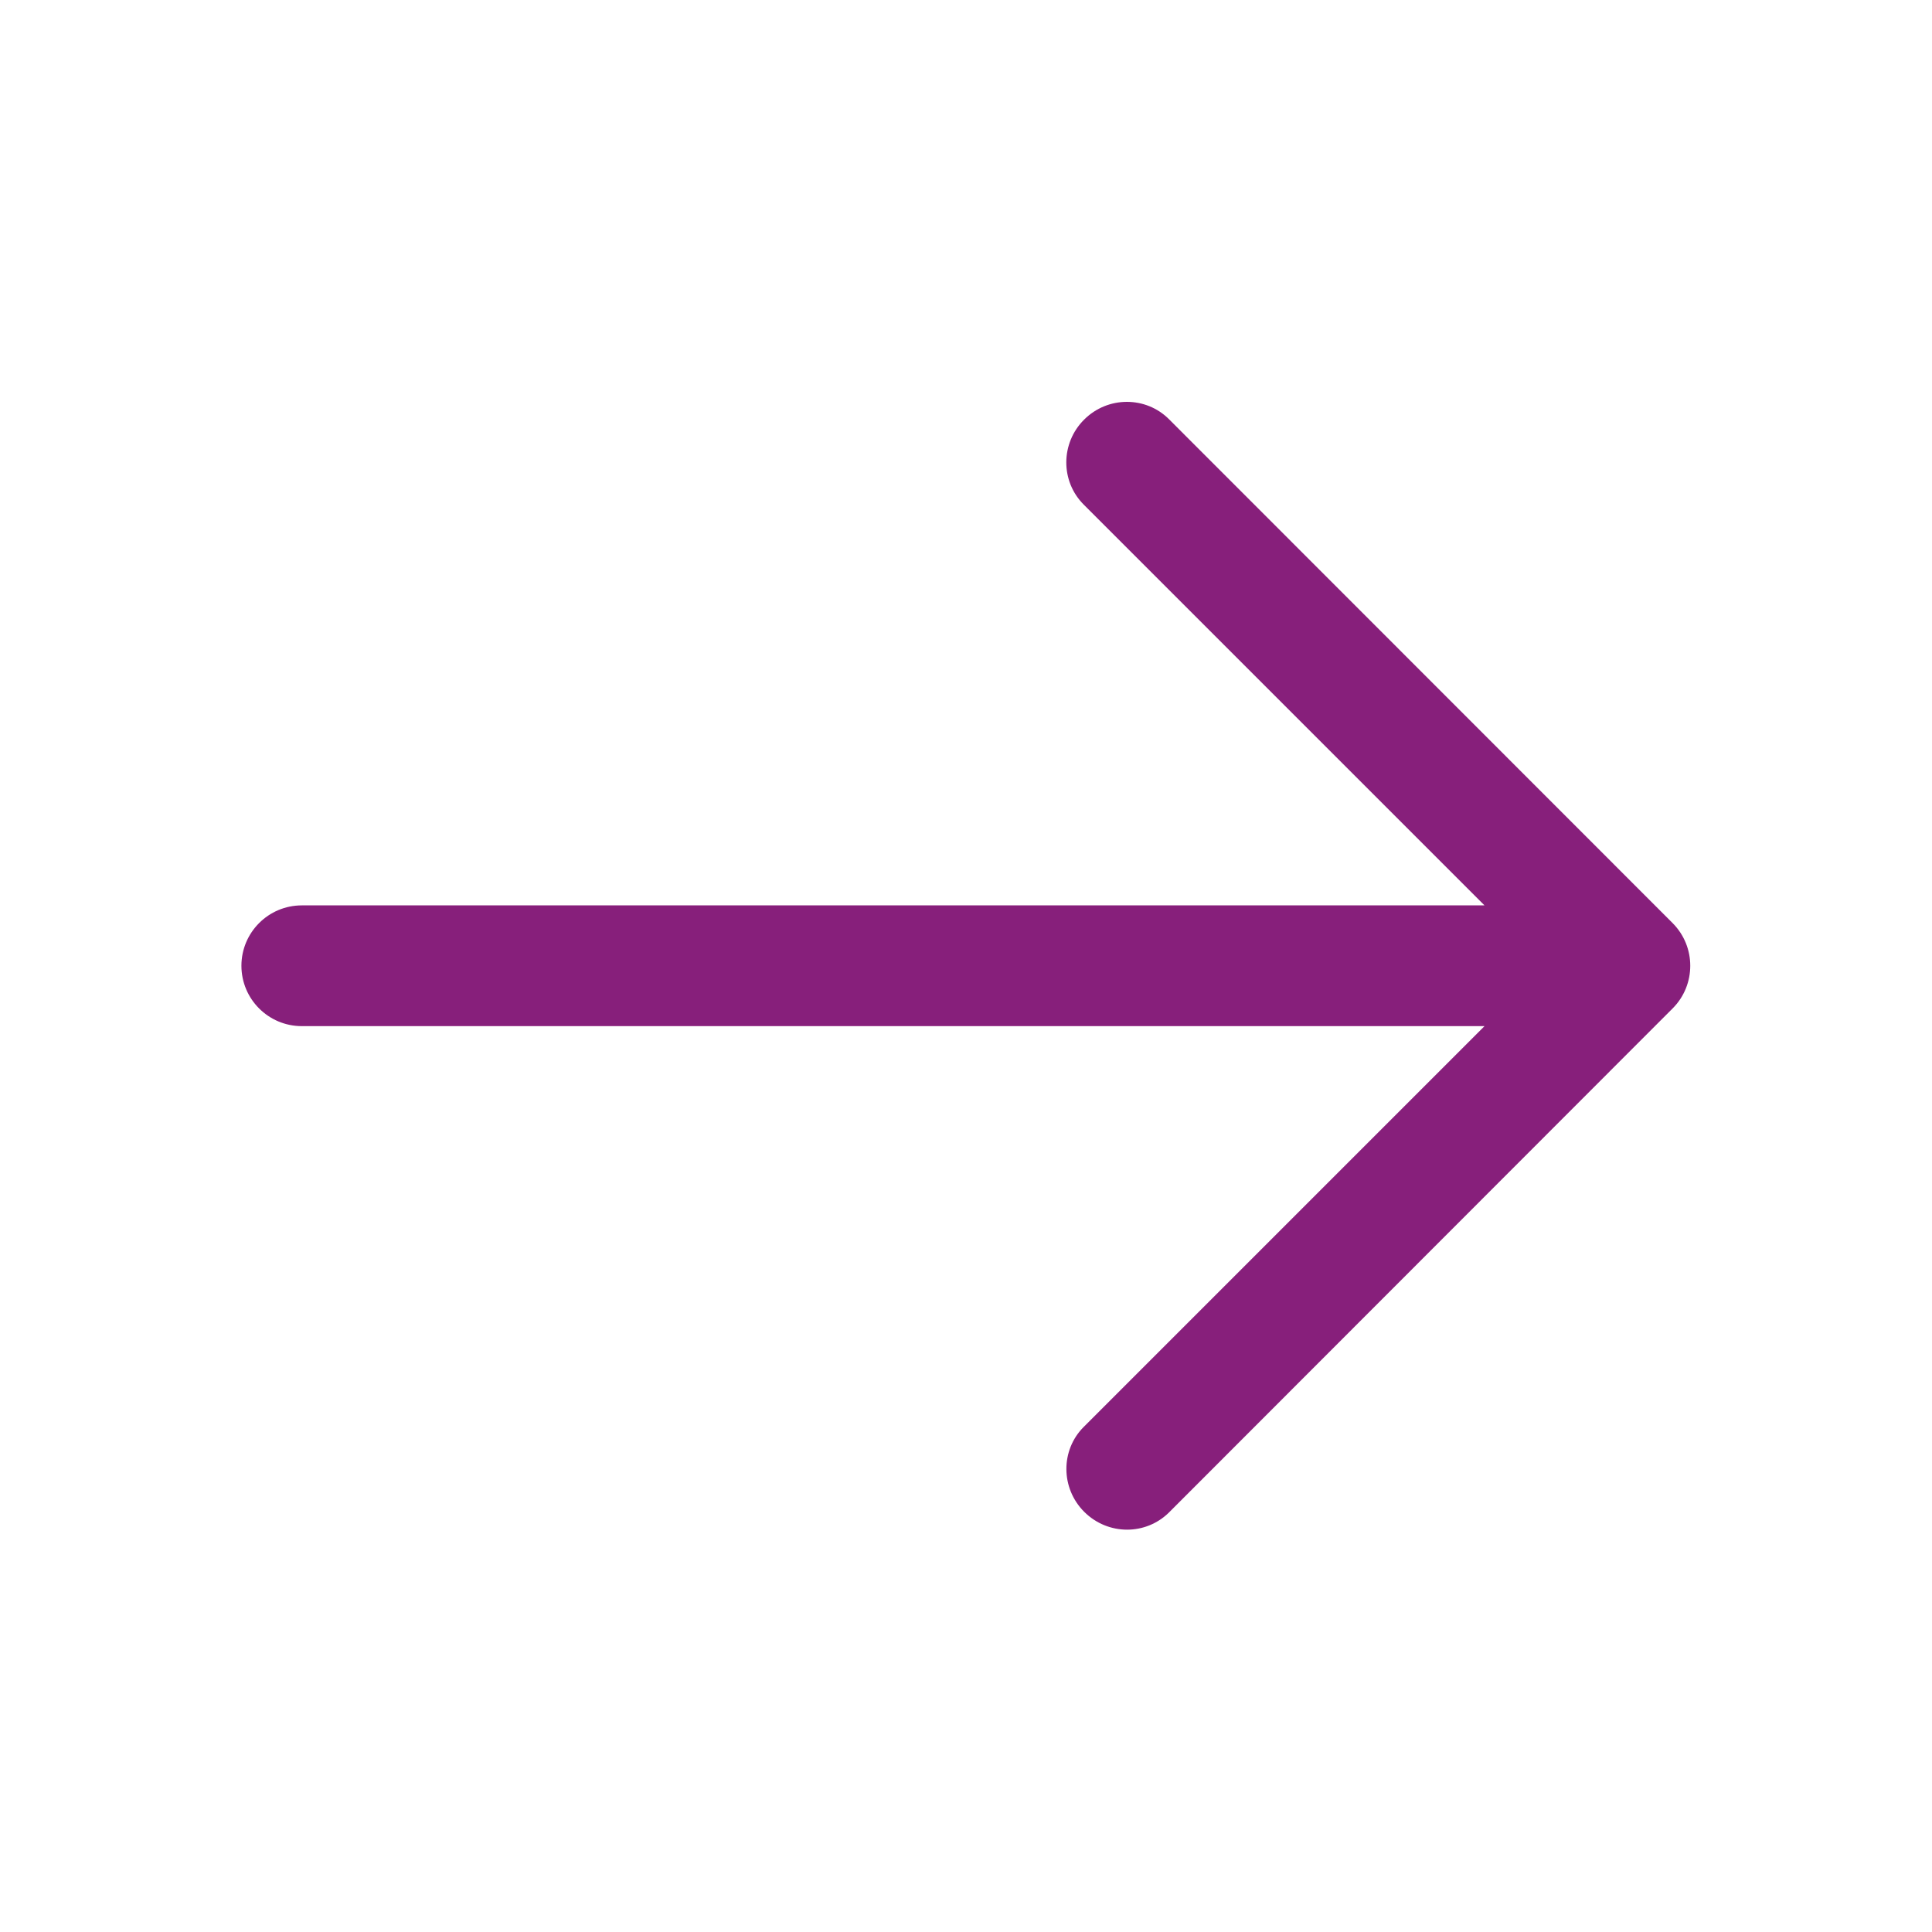
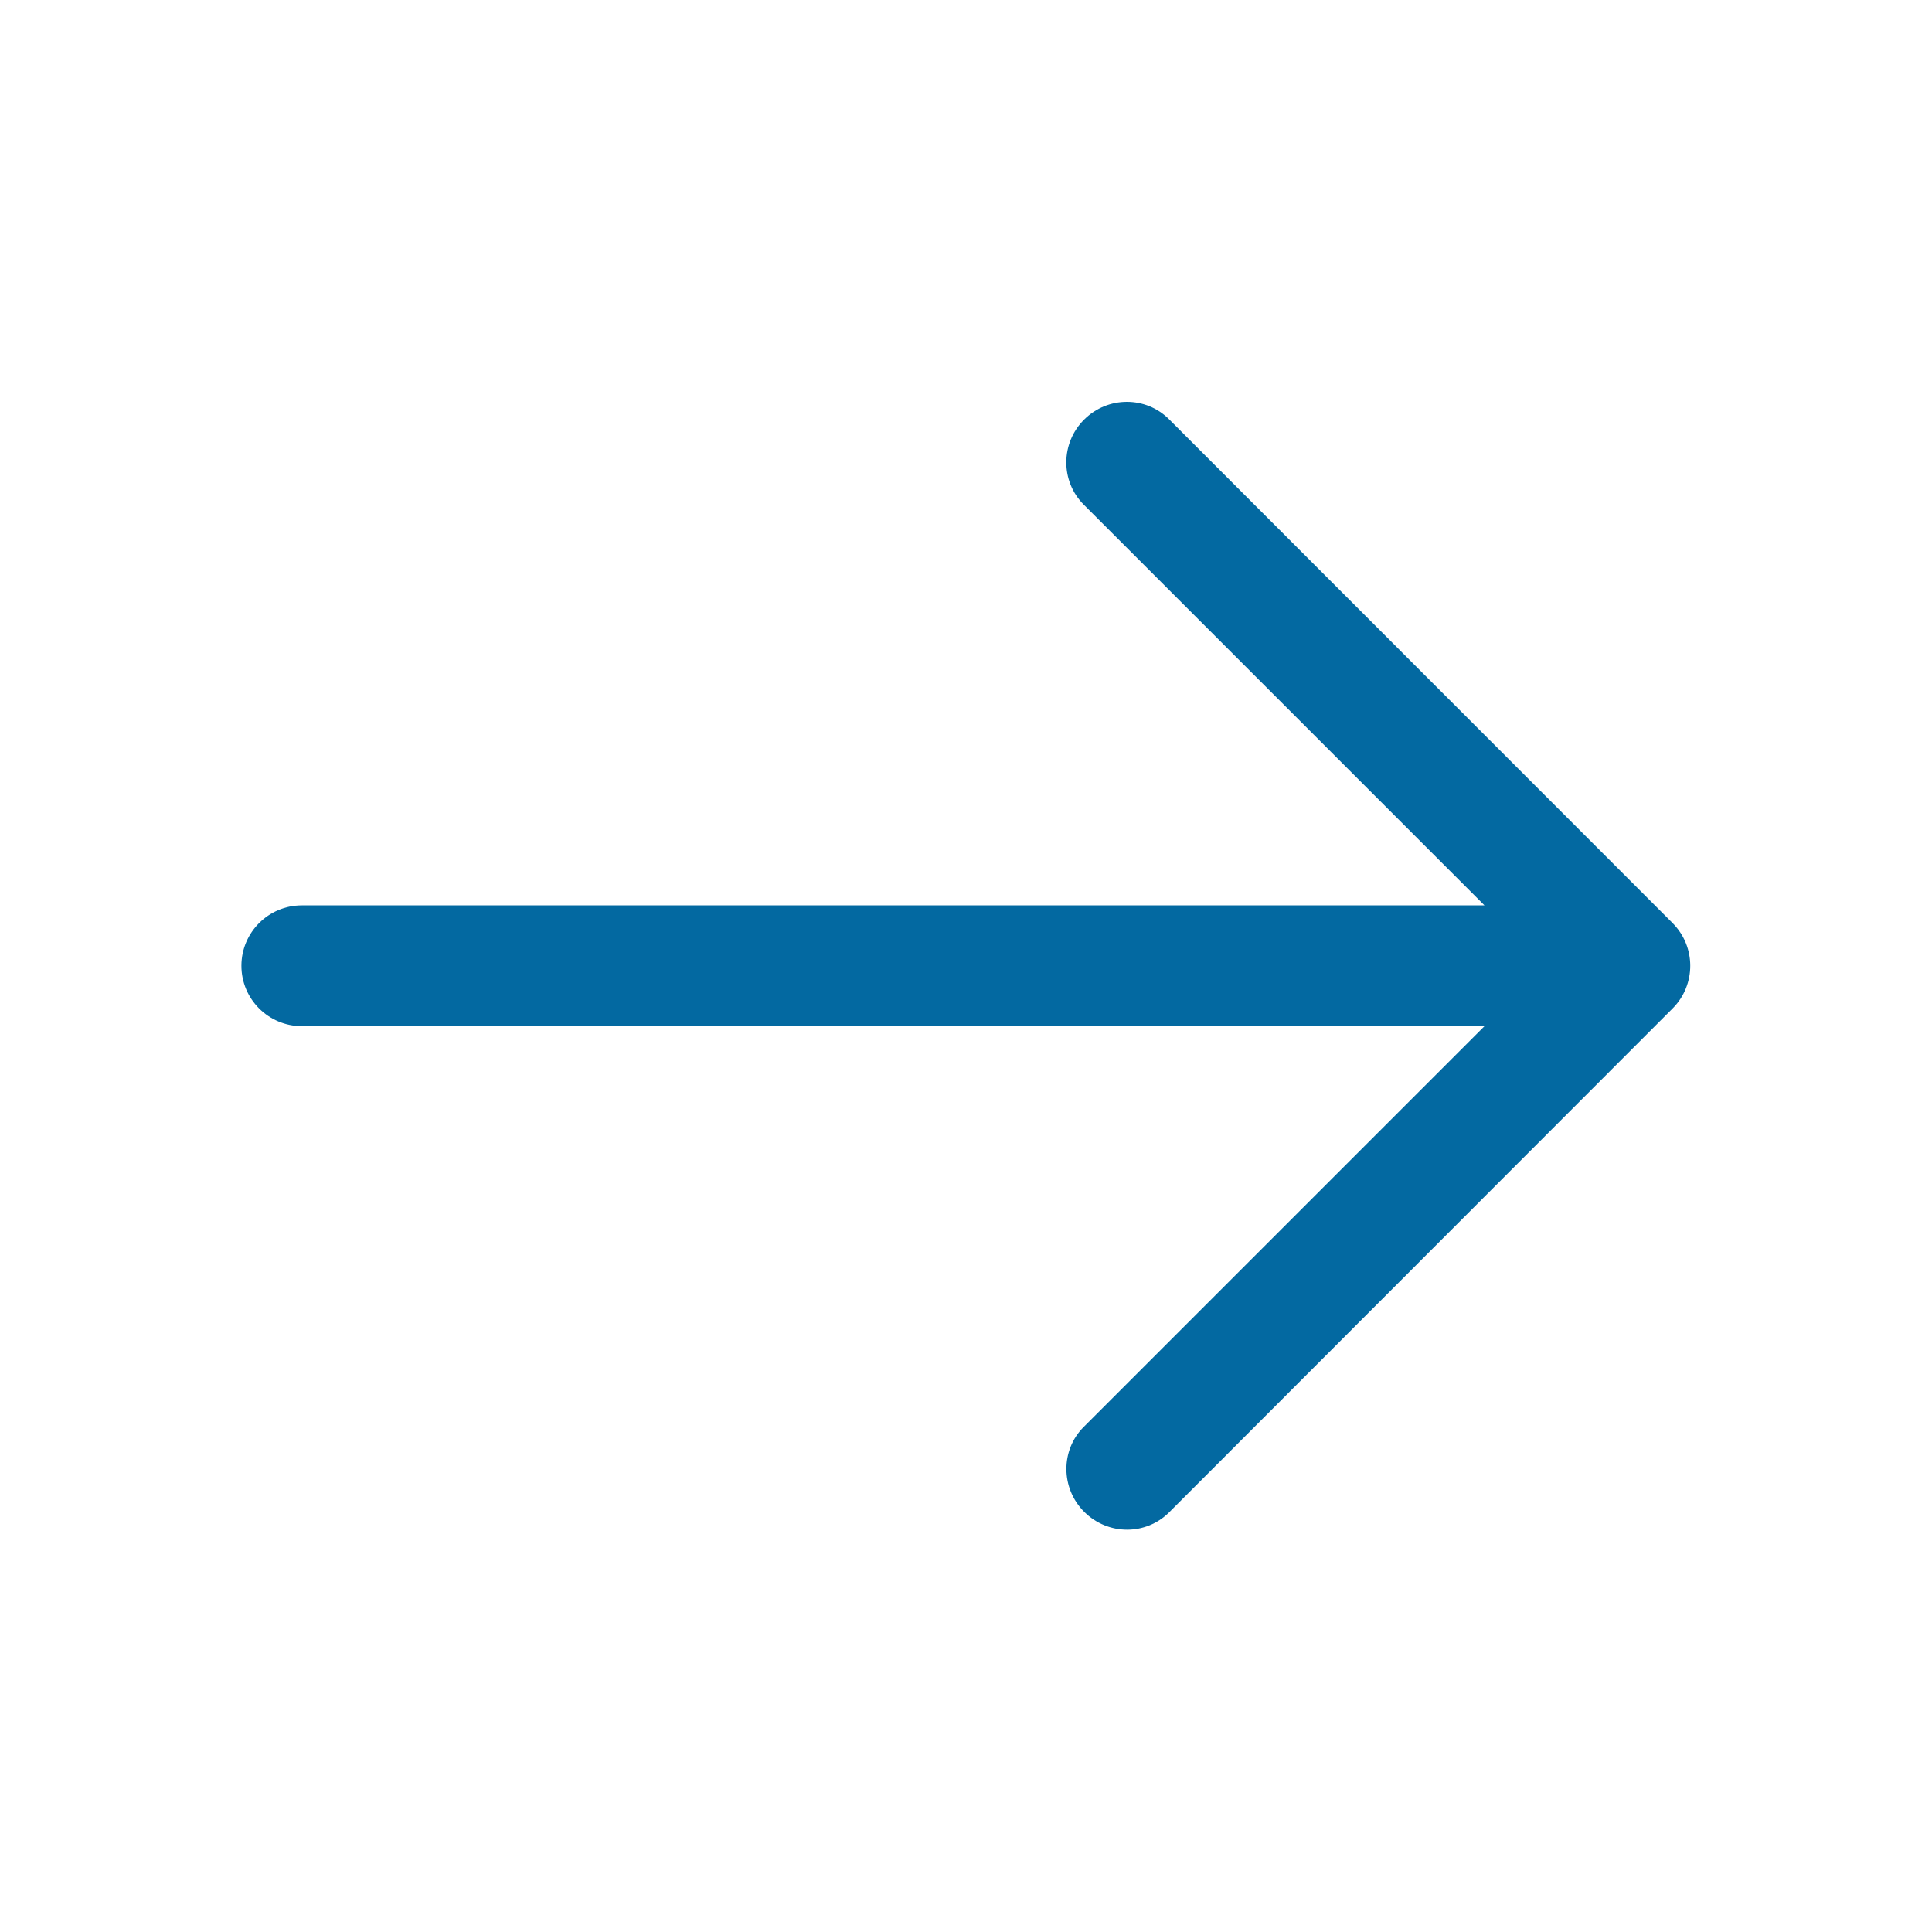
<svg xmlns="http://www.w3.org/2000/svg" clip-rule="evenodd" fill-rule="evenodd" stroke-linejoin="round" stroke-miterlimit="2" viewBox="0 0 24 24">
-   <path fill="#871f7b" d="m14.523 18.787s4.501-4.505 6.255-6.26c.146-.146.219-.338.219-.53s-.073-.383-.219-.53c-1.753-1.754-6.255-6.258-6.255-6.258-.144-.145-.334-.217-.524-.217-.193 0-.385.074-.532.221-.293.292-.295.766-.004 1.056l4.978 4.978h-14.692c-.414 0-.75.336-.75.75s.336.75.75.75h14.692l-4.979 4.979c-.289.289-.286.762.006 1.054.148.148.341.222.533.222.19 0 .378-.072.522-.215z" fill-rule="nonzero" />
+   <path fill="#0369a1" d="m14.523 18.787s4.501-4.505 6.255-6.26c.146-.146.219-.338.219-.53s-.073-.383-.219-.53c-1.753-1.754-6.255-6.258-6.255-6.258-.144-.145-.334-.217-.524-.217-.193 0-.385.074-.532.221-.293.292-.295.766-.004 1.056l4.978 4.978h-14.692c-.414 0-.75.336-.75.75s.336.75.75.75h14.692l-4.979 4.979c-.289.289-.286.762.006 1.054.148.148.341.222.533.222.19 0 .378-.072.522-.215z" fill-rule="nonzero" />
</svg>
